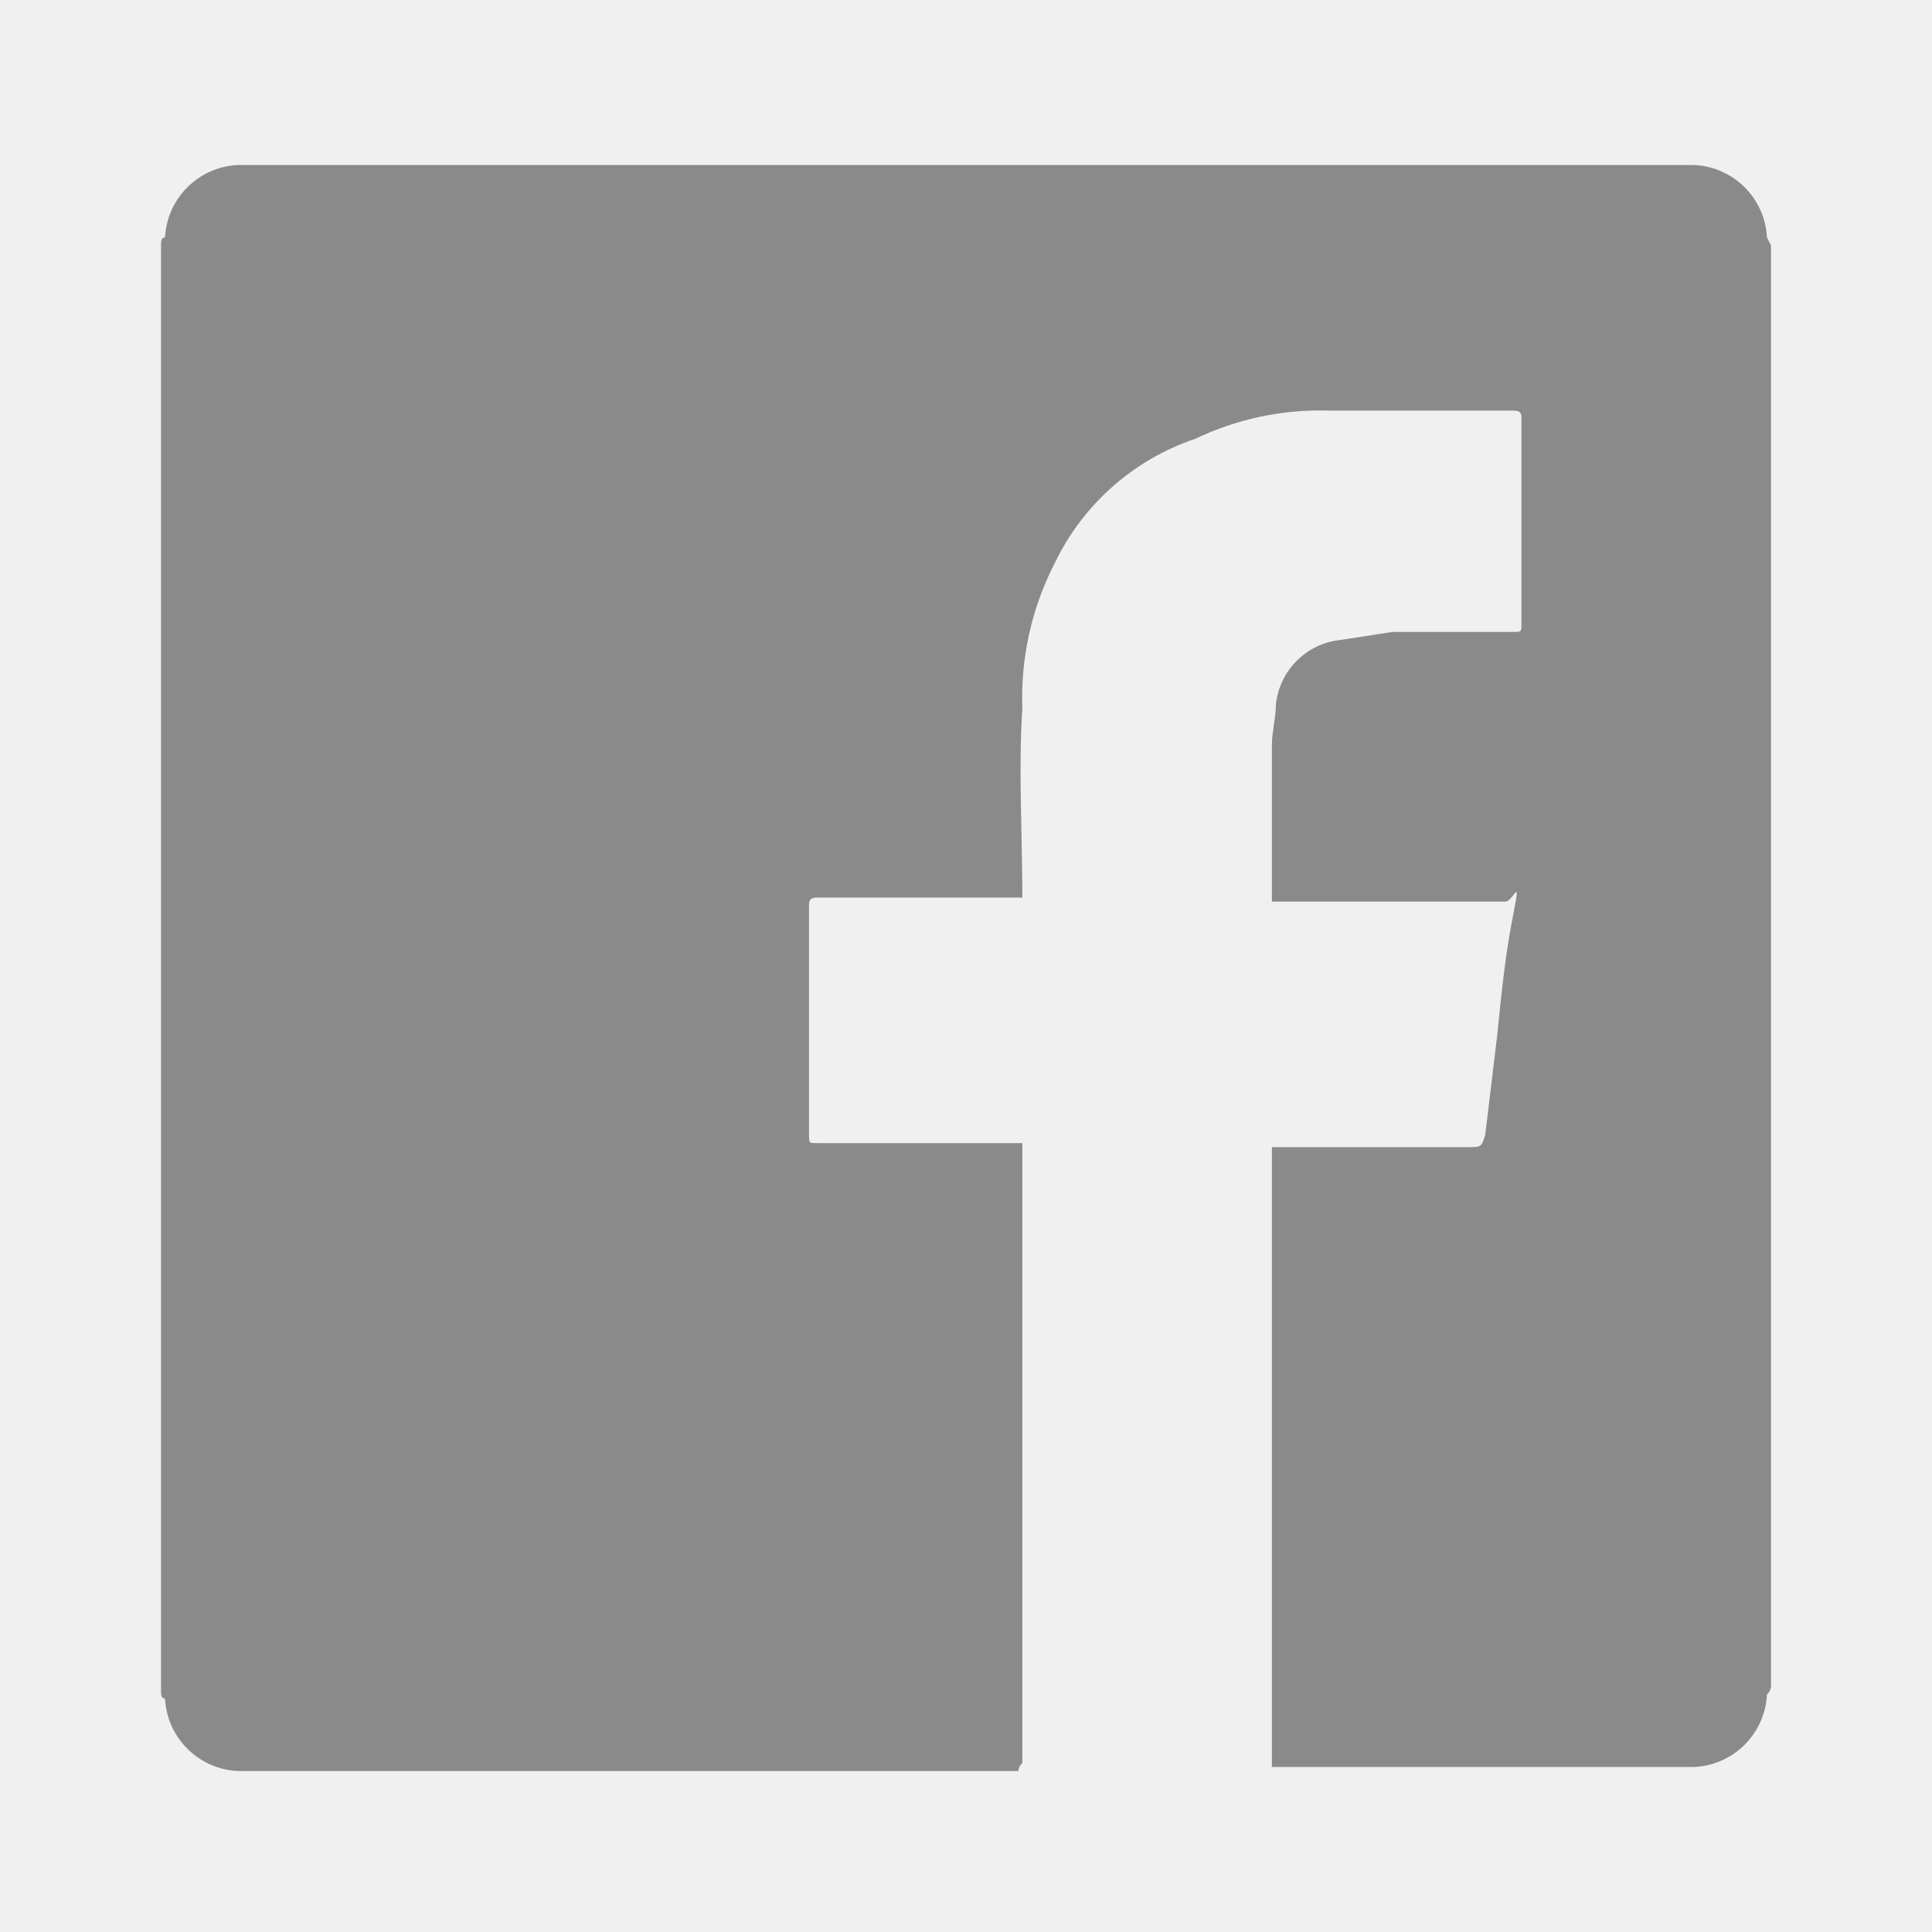
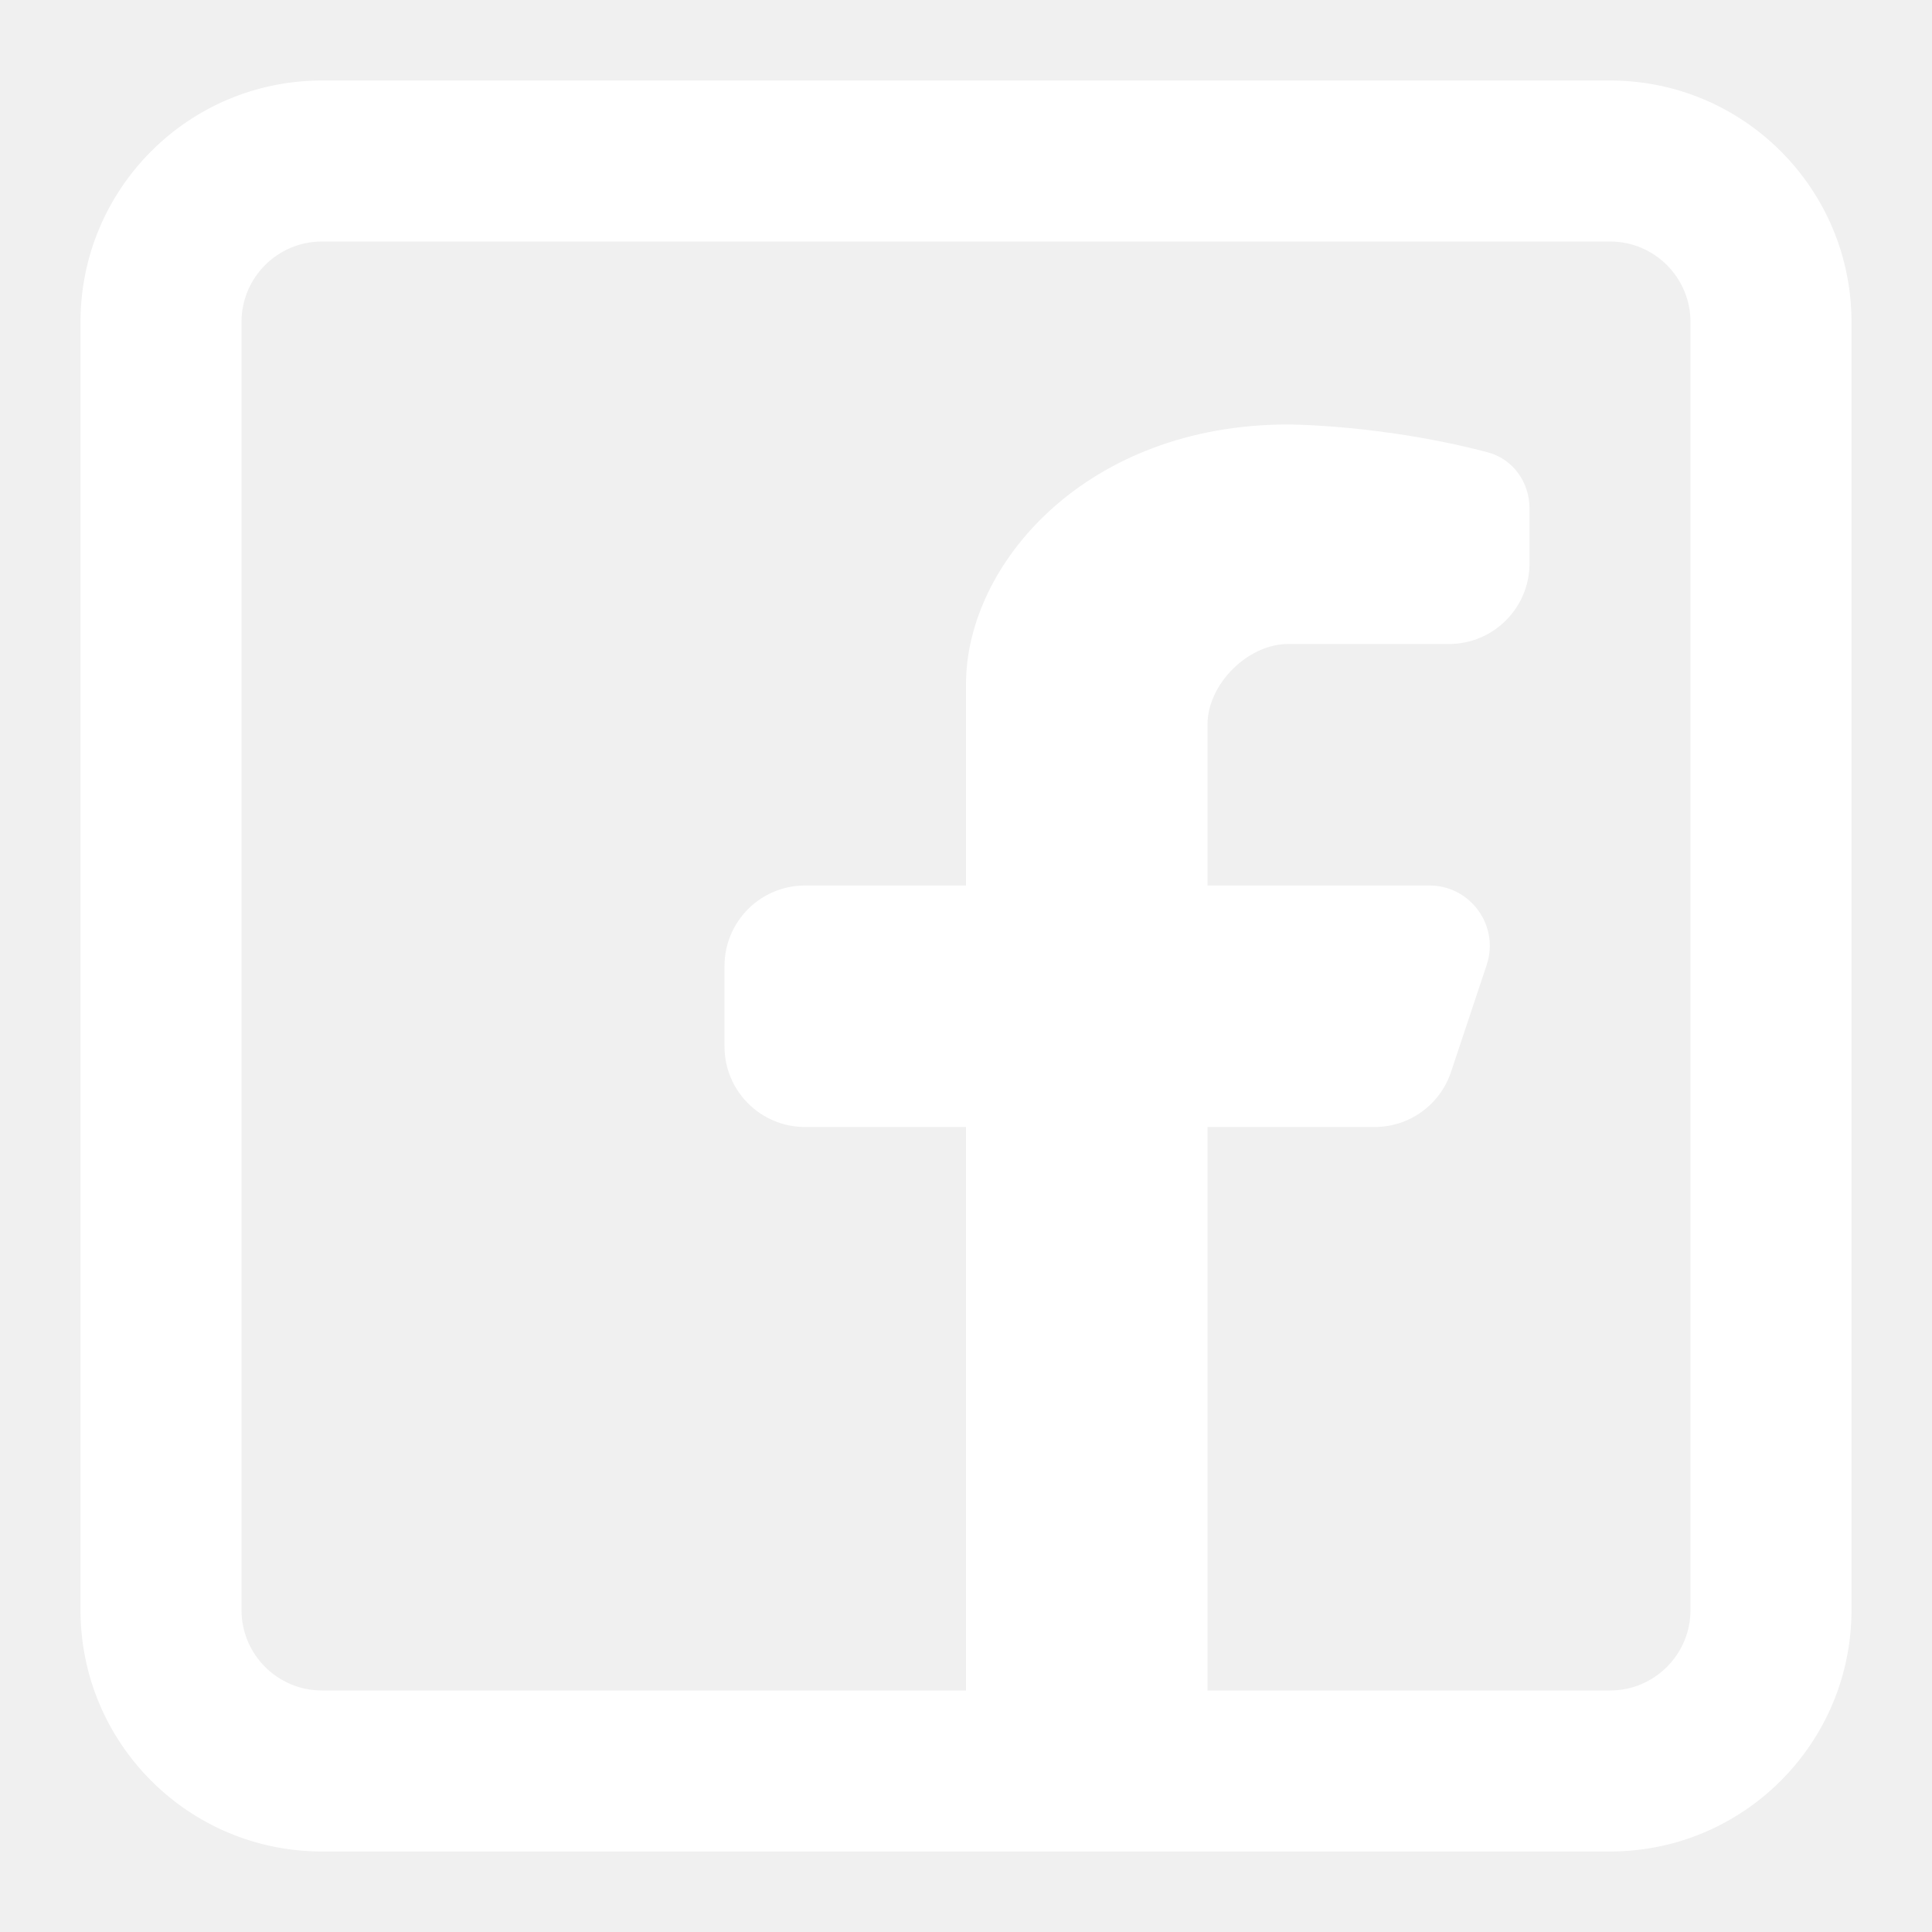
- <svg xmlns="http://www.w3.org/2000/svg" width="800px" height="800px" viewBox="0 0 48 48" fill="#8a8a8a">
+ <svg xmlns="http://www.w3.org/2000/svg" width="64px" height="64px" viewBox="0 0 24 24" fill="none">
  <g id="SVGRepo_bgCarrier" stroke-width="0" />
  <g id="SVGRepo_tracerCarrier" stroke-linecap="round" stroke-linejoin="round" />
  <g id="SVGRepo_iconCarrier">
-     <g id="Layer_2" data-name="Layer 2">
-       <g id="invisible_box" data-name="invisible box">
-         <rect width="48" height="48" fill="none" />
-         <rect width="48" height="48" fill="none" />
-       </g>
-       <g id="icons_Q2" data-name="icons Q2">
-         <path d="M44,6.1V41.9a.3.3,0,0,1-.1.2,1.9,1.9,0,0,1-1.8,1.8H31.6V28.5h4.9c.3,0,.3,0,.4-.3l.3-2.5c.1-1,.2-2,.4-3s0-.3-.2-.3H31.6V18.5c0-.3.1-.7.1-1a1.8,1.8,0,0,1,1.6-1.6l1.3-.2h3c.2,0,.2,0,.2-.2V10.4c0-.1,0-.2-.2-.2H33a7.2,7.2,0,0,0-3.3.7A6,6,0,0,0,26.2,14a7.3,7.3,0,0,0-.8,3.6c-.1,1.5,0,3.1,0,4.7H20.3c-.2,0-.2.1-.2.2v5.7c0,.2,0,.2.2.2h5.1V43.8a.3.3,0,0,0-.1.2H5.9a1.9,1.9,0,0,1-1.8-1.8c-.1,0-.1-.1-.1-.2V6.1c0-.1,0-.2.1-.2A1.9,1.9,0,0,1,5.9,4.1H42.1a1.9,1.9,0,0,1,1.8,1.8Z" />
-       </g>
-     </g>
+     <path fill-rule="evenodd" clip-rule="evenodd" d="M20 1C21.657 1 23 2.343 23 4V20C23 21.657 21.657 23 20 23H4C2.343 23 1 21.657 1 20V4C1 2.343 2.343 1 4 1H20ZM20 3C20.552 3 21 3.448 21 4V20C21 20.552 20.552 21 20 21H15V14H17.076C17.507 14 17.889 13.725 18.025 13.316L18.468 11.987C18.63 11.501 18.268 11 17.756 11H15V9C15 8.5 15.5 8 16 8H18C18.552 8 19 7.552 19 7V6.314C19 5.991 18.794 5.701 18.481 5.619C17.171 5.273 16 5.273 16 5.273C13.5 5.273 12 7 12 8.5V11H10C9.448 11 9 11.448 9 12V13C9 13.552 9.448 14 10 14H12V21H4C3.448 21 3 20.552 3 20V4C3 3.448 3.448 3 4 3H20Z" fill="#ffffff" />
  </g>
</svg>
